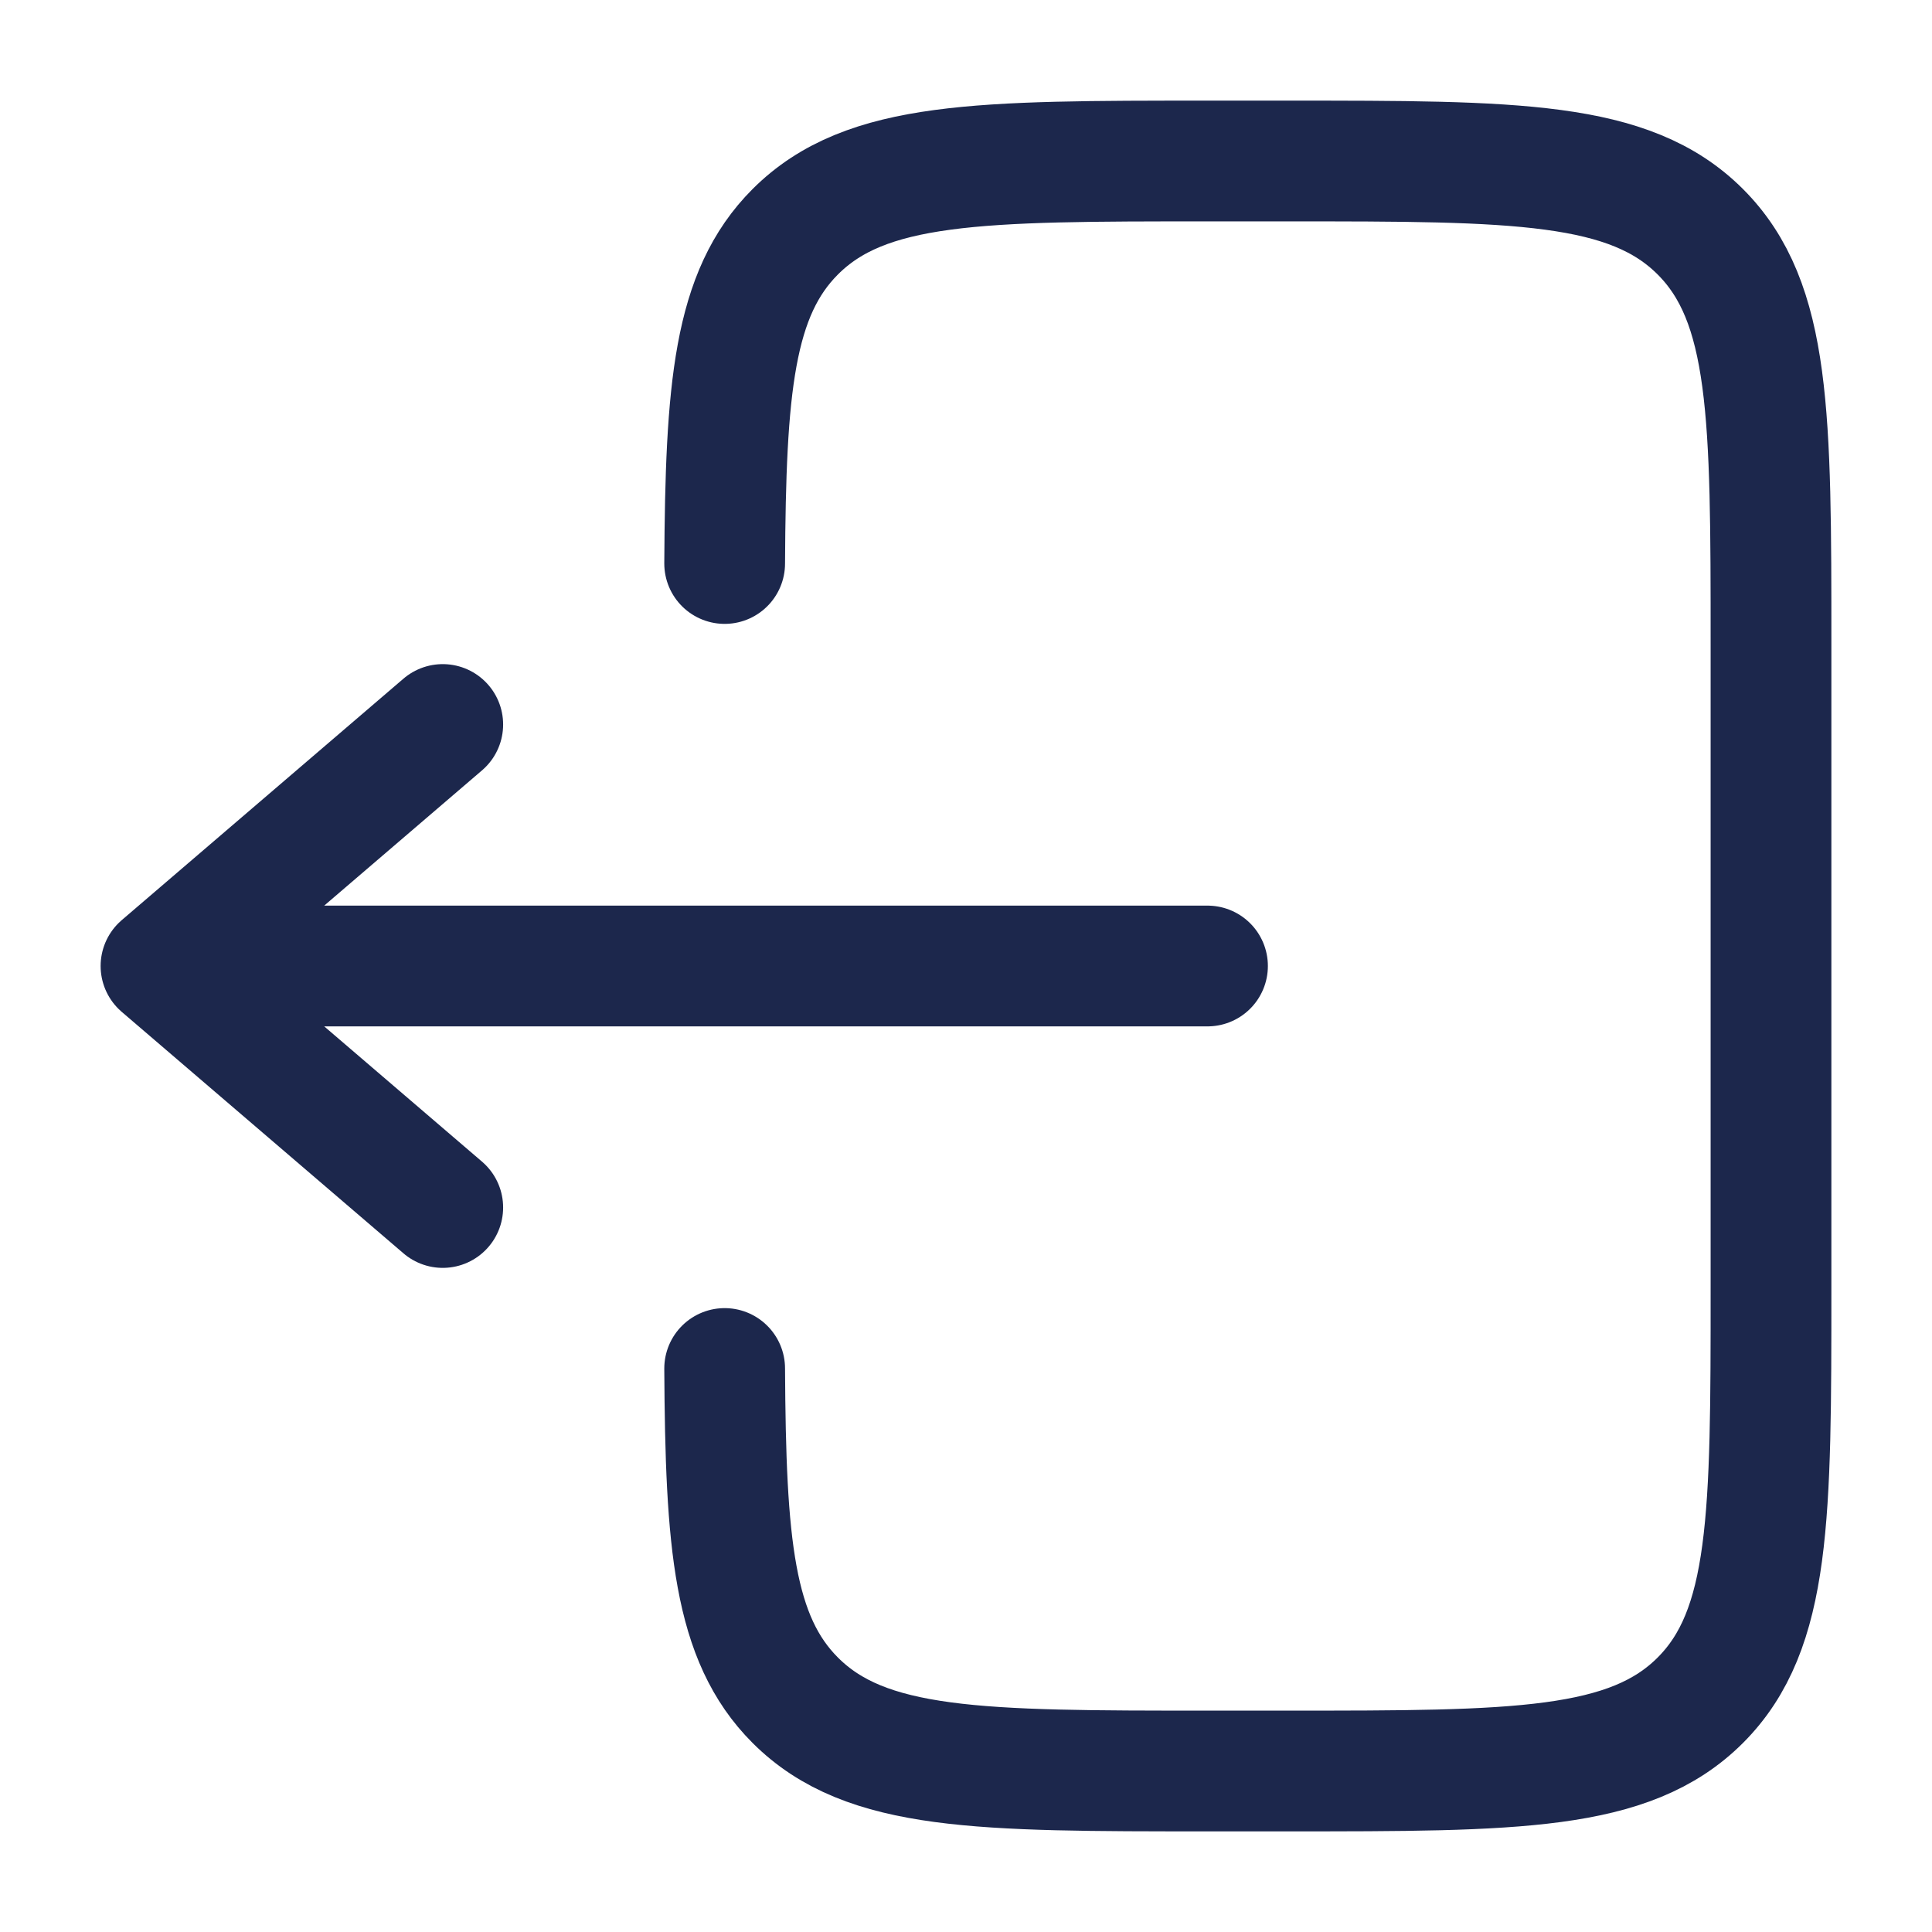
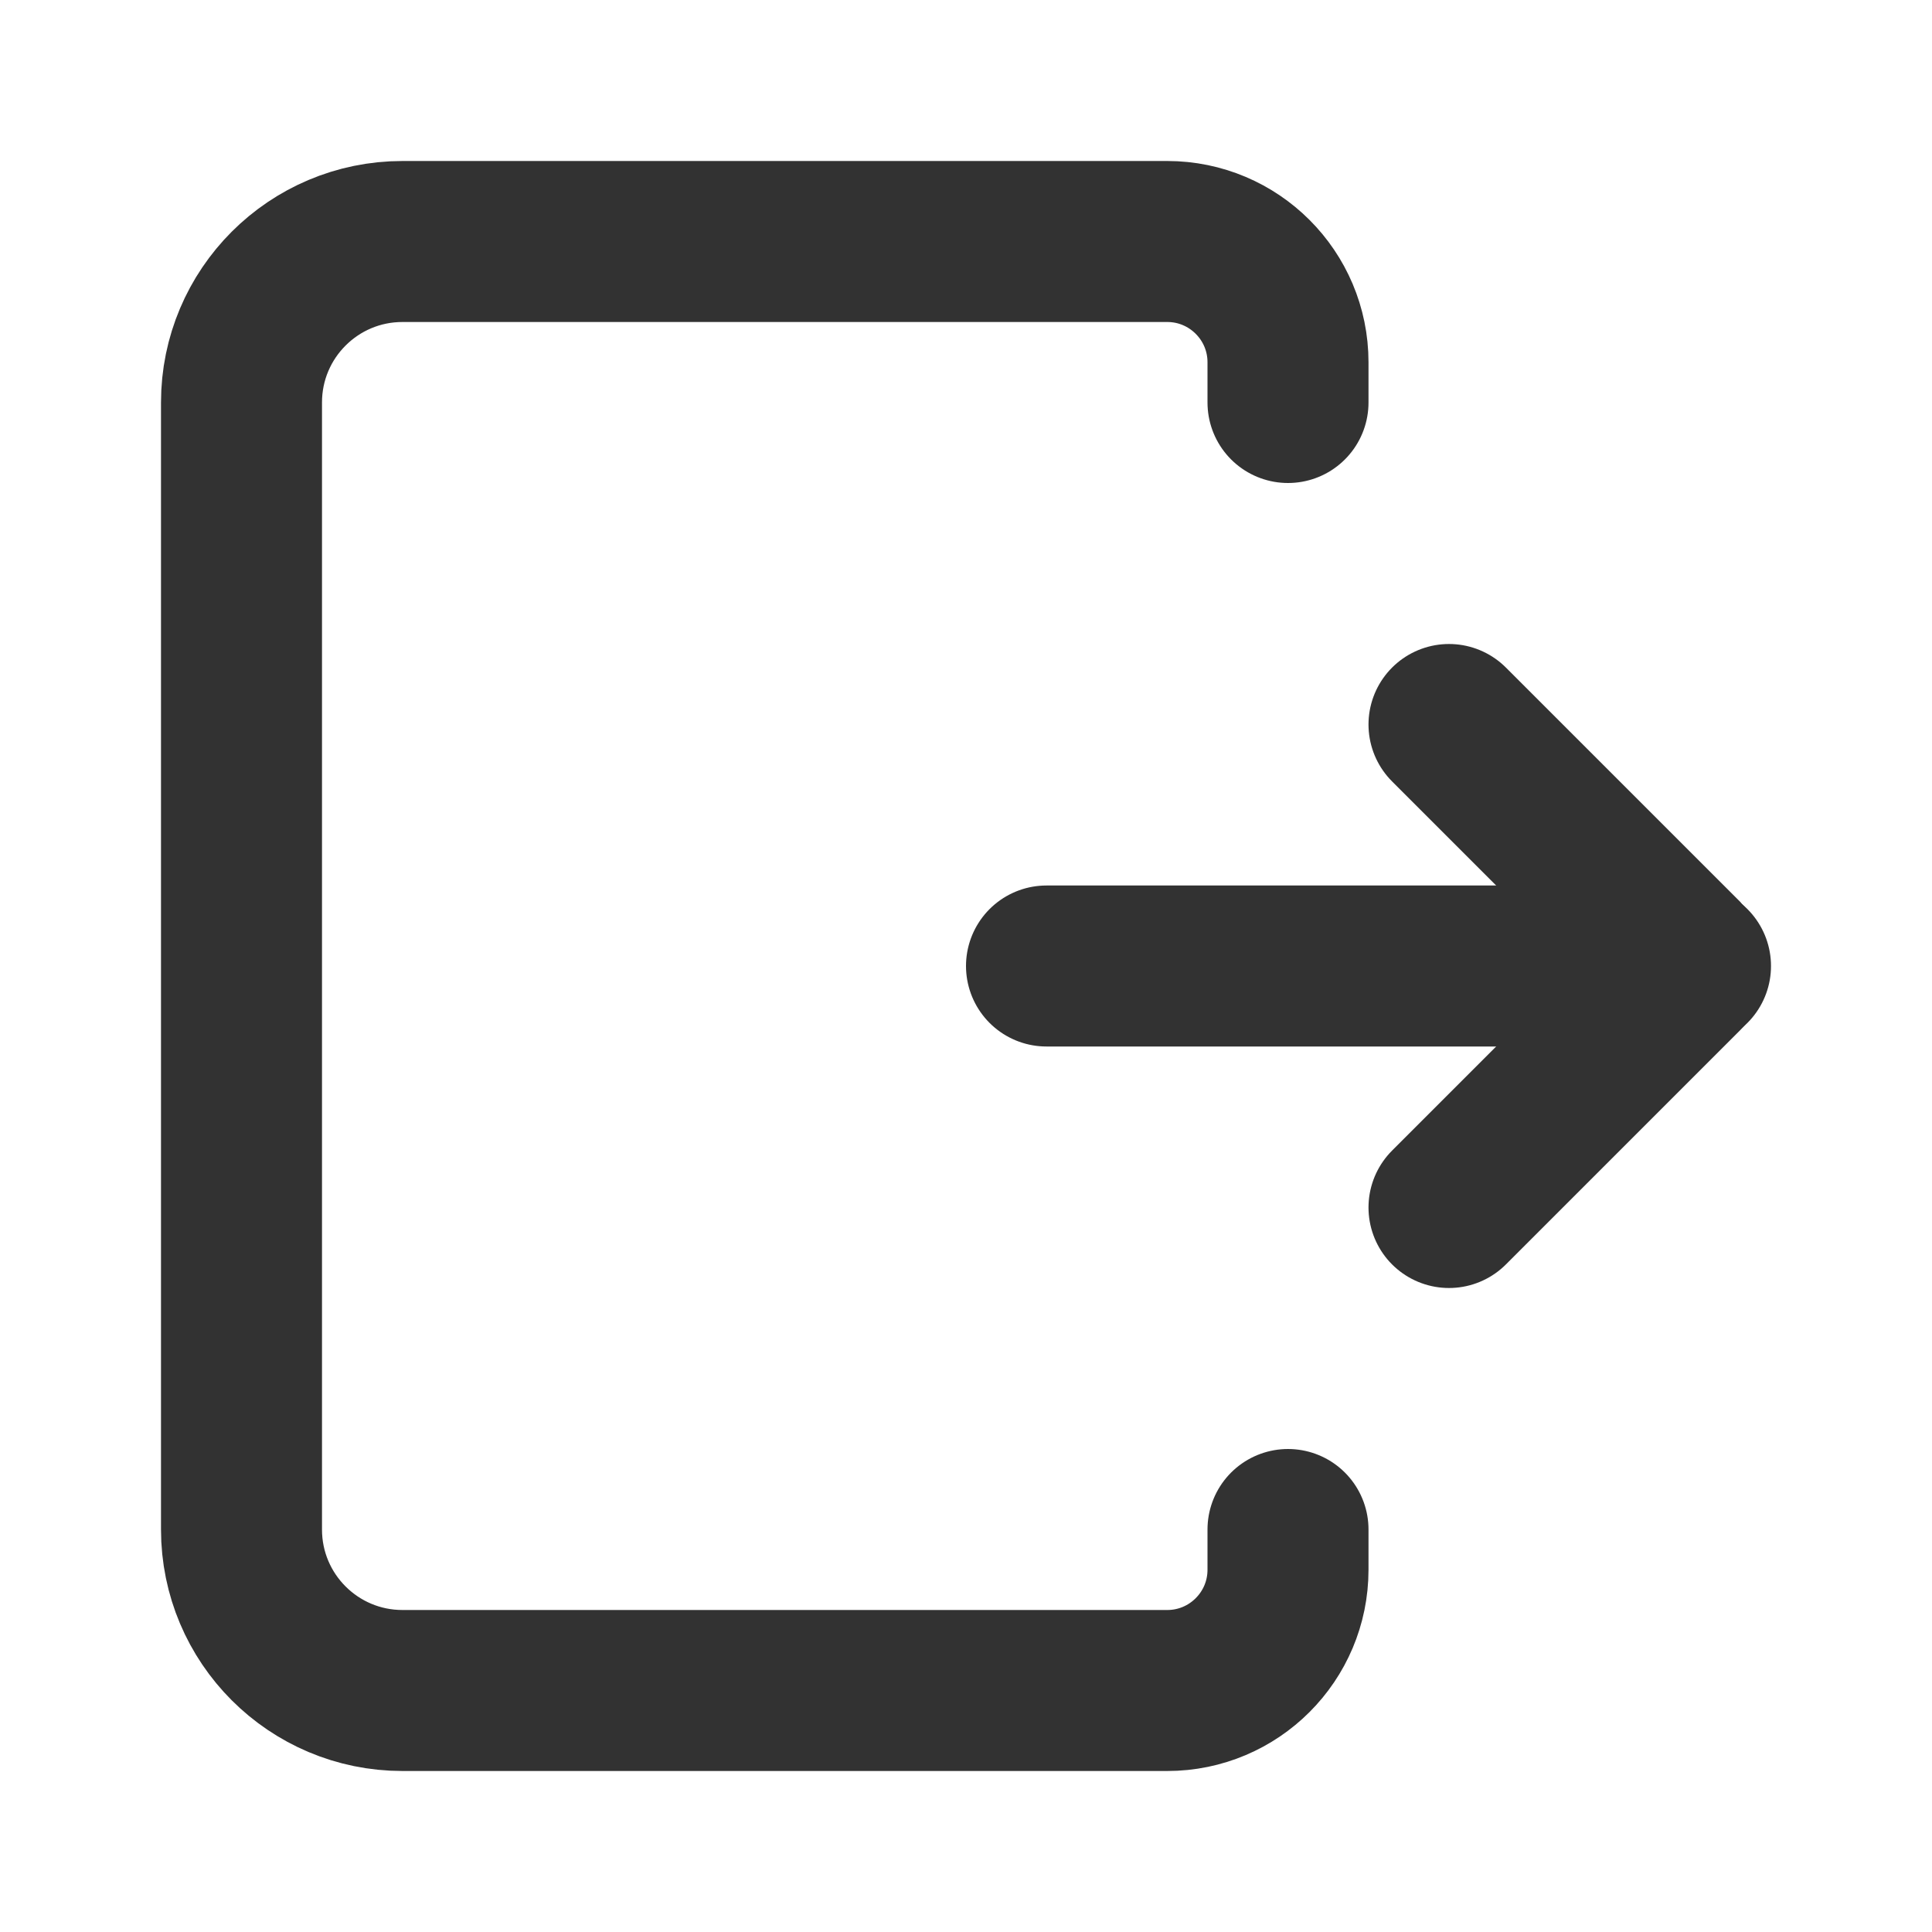
<svg xmlns="http://www.w3.org/2000/svg" width="800px" height="800px" viewBox="0 0 24 24" fill="none">
-   <path d="M9.002 7C9.014 4.825 9.111 3.647 9.879 2.879C10.758 2 12.172 2 15 2L16 2C18.829 2 20.243 2 21.122 2.879C22 3.757 22 5.172 22 8L22 16C22 18.828 22 20.243 21.122 21.121C20.243 22 18.829 22 16 22H15C12.172 22 10.758 22 9.879 21.121C9.111 20.353 9.014 19.175 9.002 17" stroke="#1C274C" stroke-width="1.5" stroke-linecap="round" />
-   <path d="M15 12L2 12M2 12L5.5 9M2 12L5.5 15" stroke="#1C274C" stroke-width="1.5" stroke-linecap="round" stroke-linejoin="round" />
+   <path d="M21 12L13 12" stroke="#323232" stroke-width="2" stroke-linecap="round" stroke-linejoin="round" />
+   <path d="M18 15L20.913 12.087V12.087C20.961 12.039 20.961 11.961 20.913 11.913V11.913L18 9" stroke="#323232" stroke-width="2" stroke-linecap="round" stroke-linejoin="round" />
+   <path d="M16 5V4.5V4.5C16 3.672 15.328 3 14.5 3H5C3.895 3 3 3.895 3 5V19C3 20.105 3.895 21 5 21H14.5C15.328 21 16 20.328 16 19.5V19.5V19" stroke="#323232" stroke-width="2" stroke-linecap="round" stroke-linejoin="round" />
</svg>
